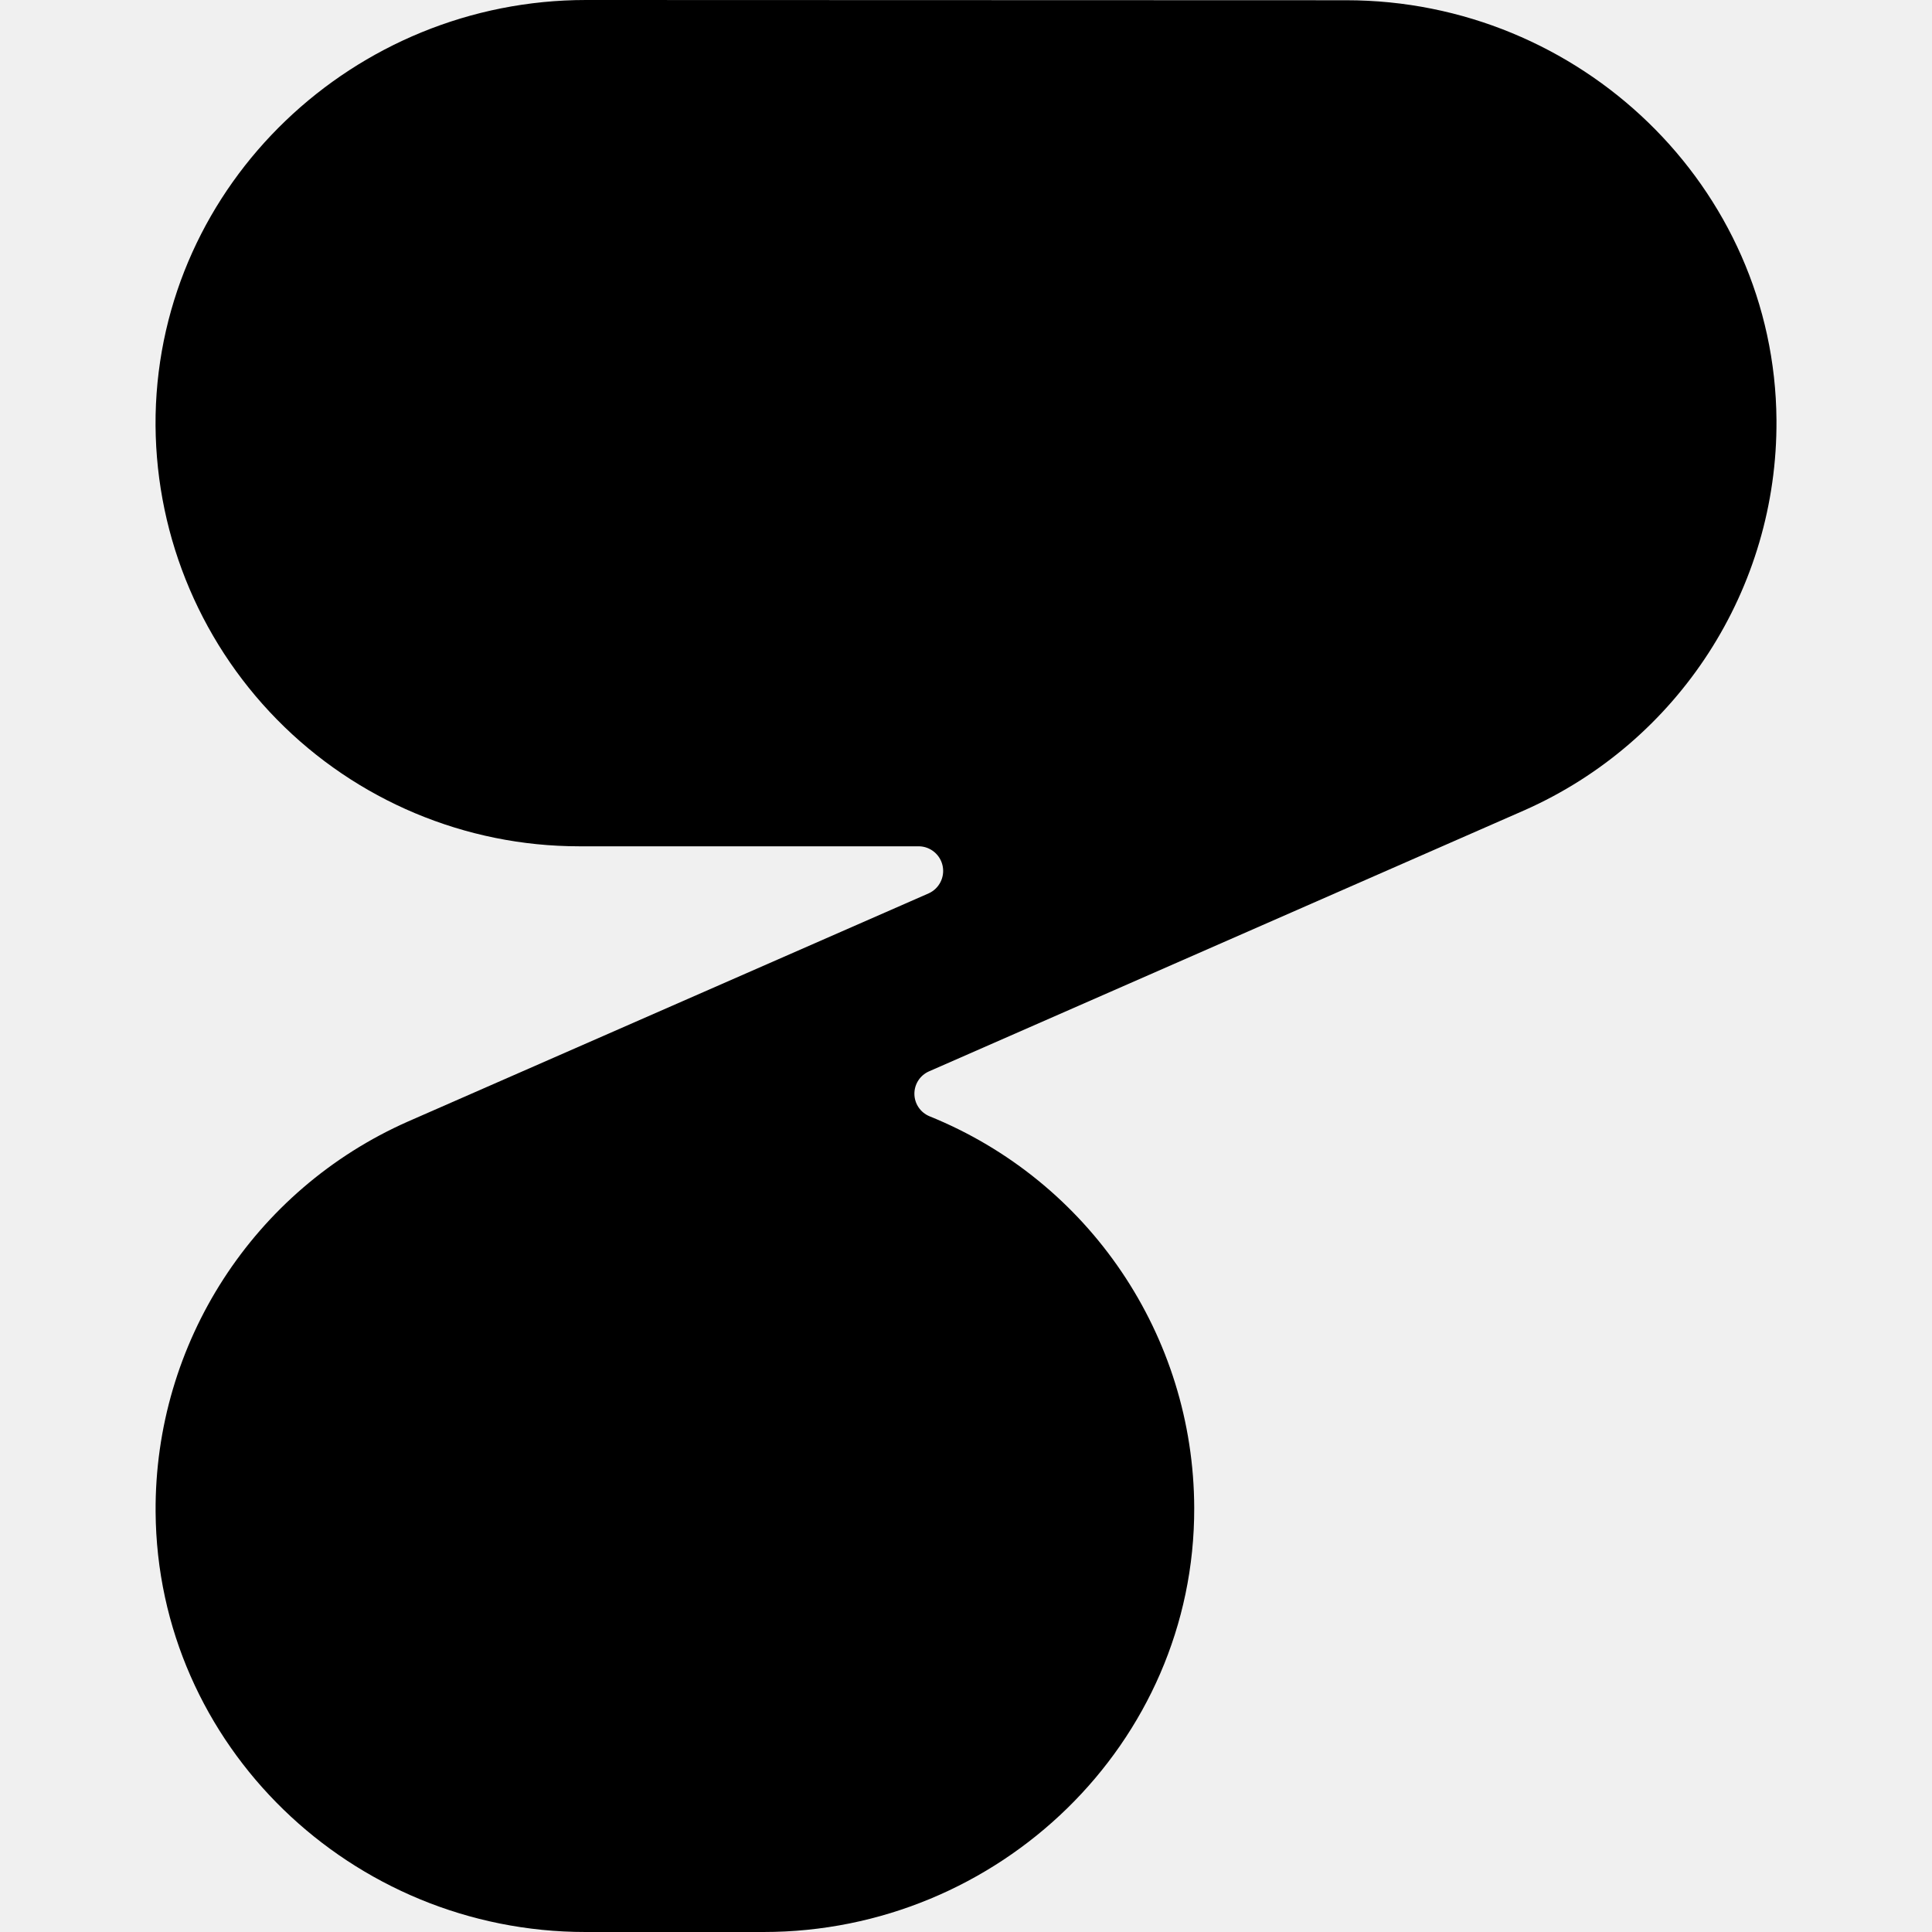
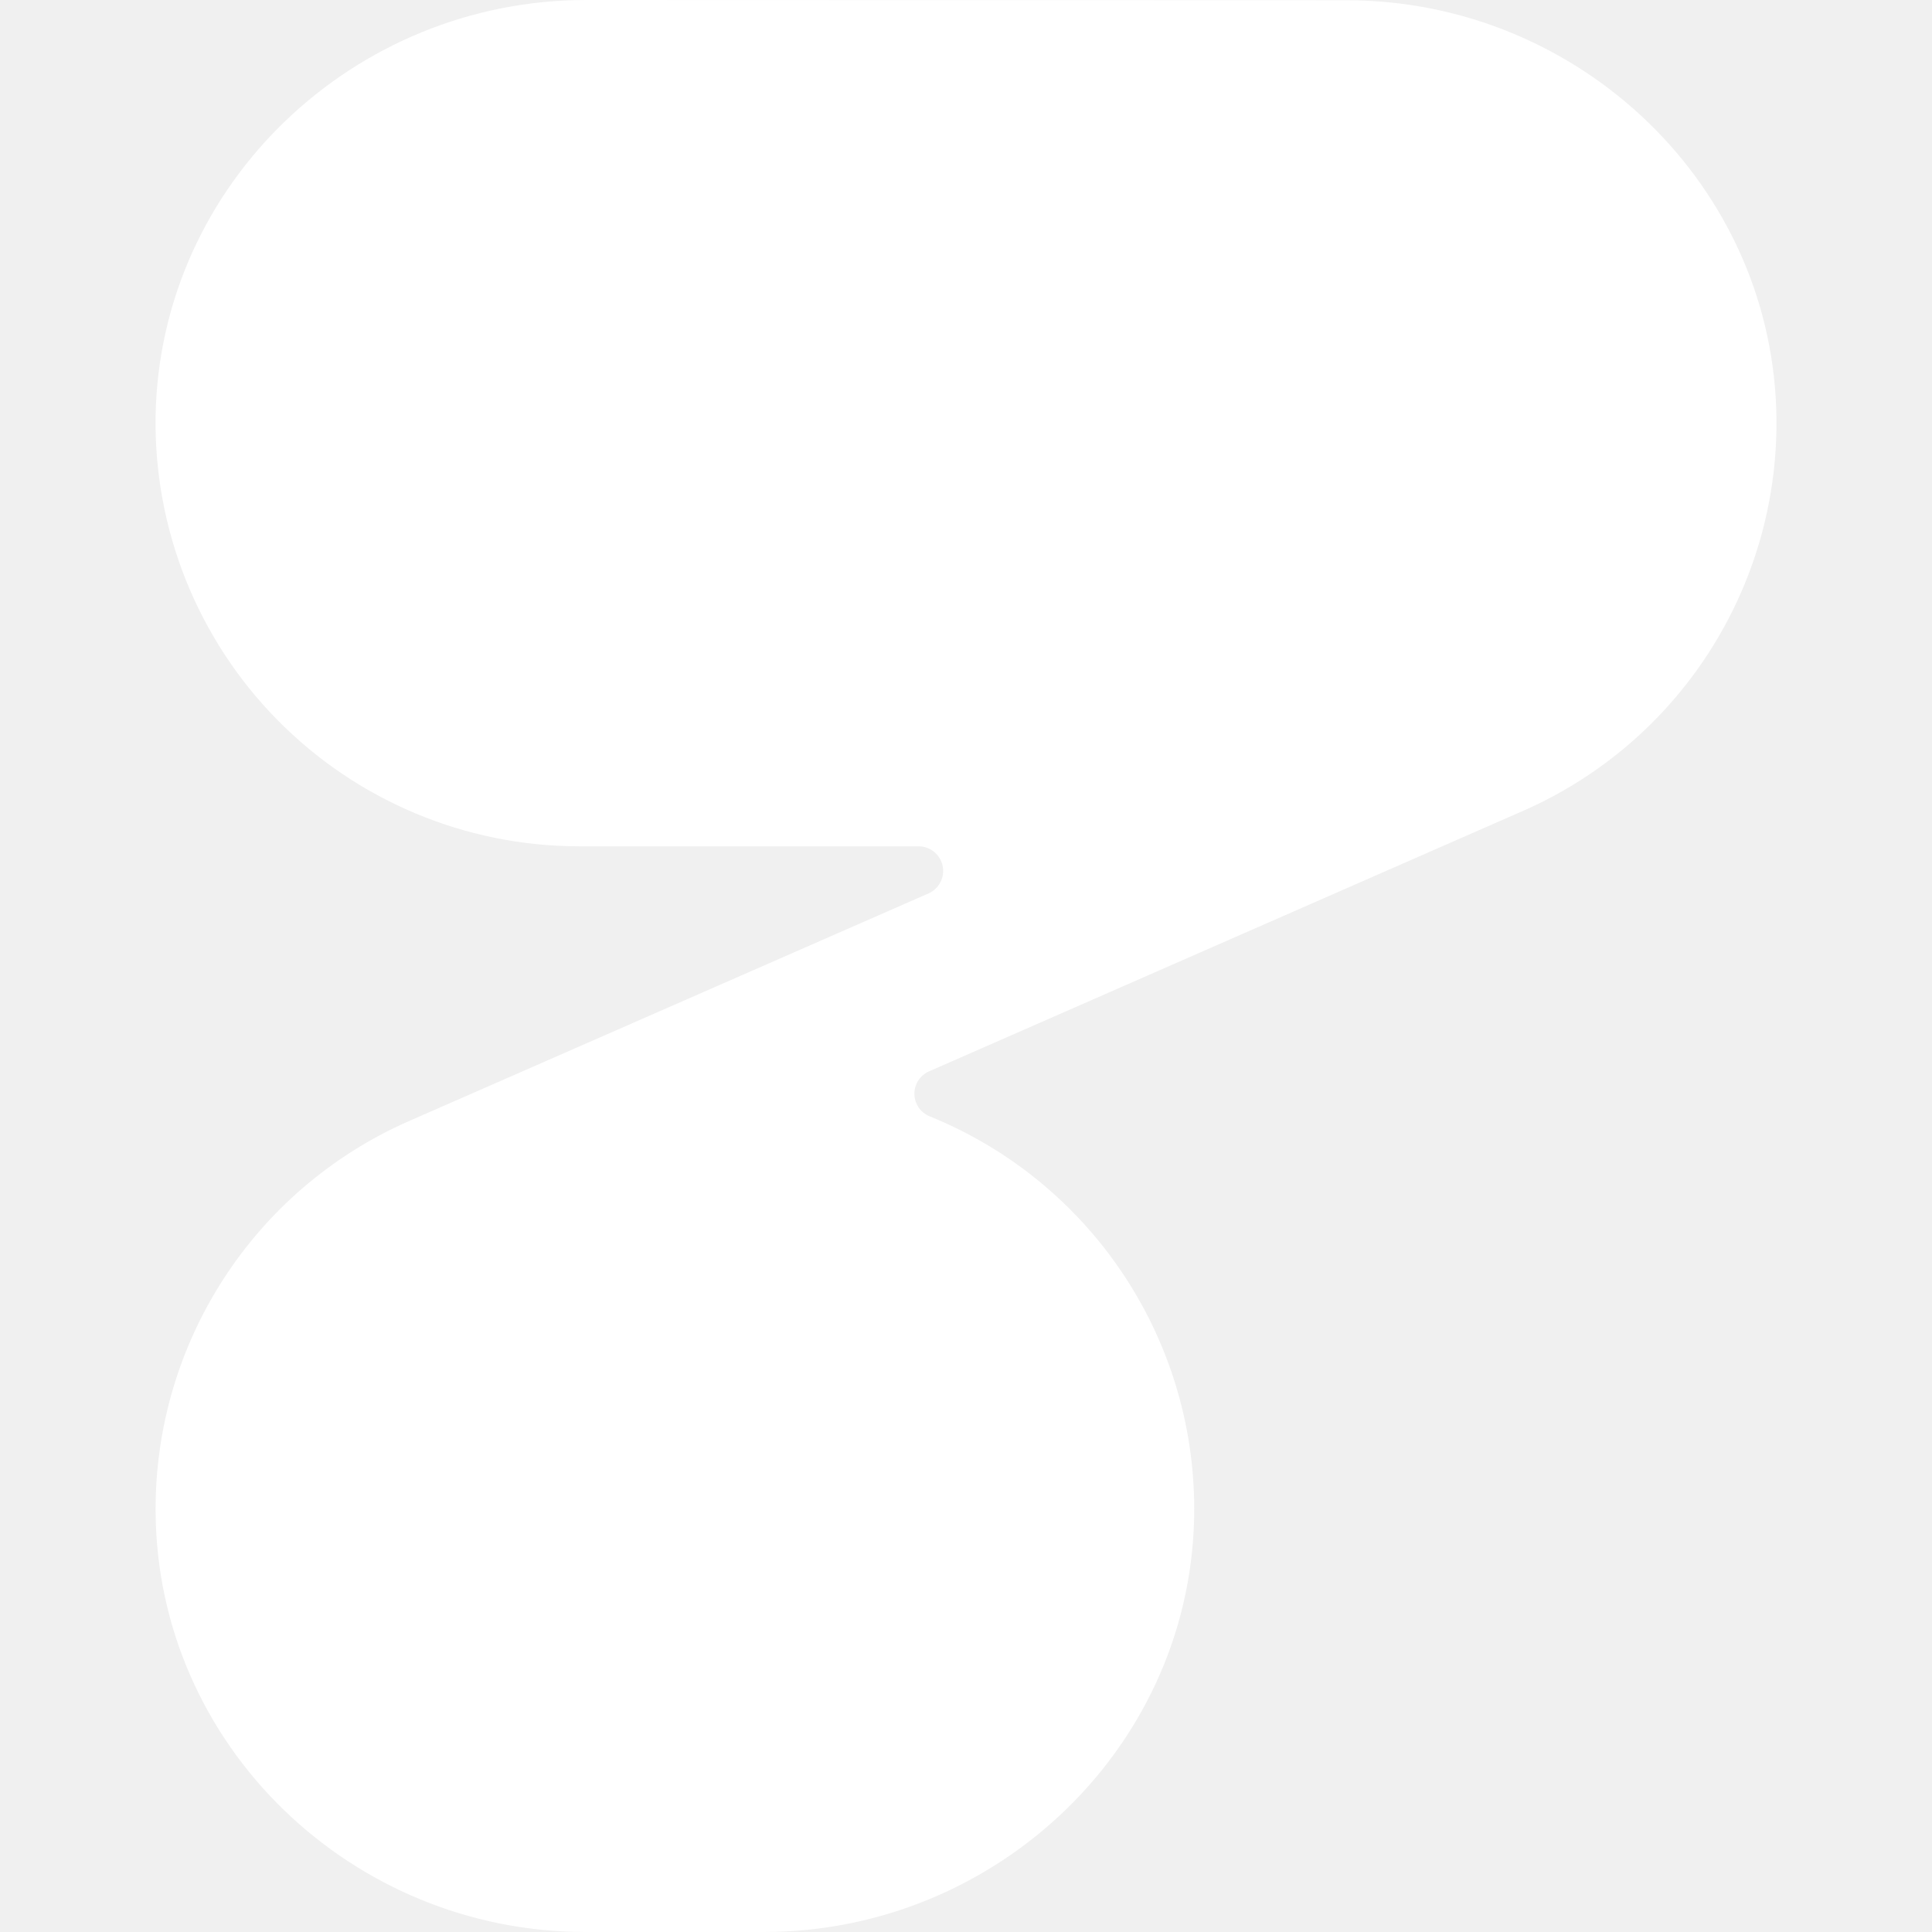
<svg xmlns="http://www.w3.org/2000/svg" width="512" height="512" viewBox="0 0 24 24">
-   <path fill="#000000" d="M7.28 0C4.4 0 1.992 2.279 1.933 5.155a5.263 5.263 0 0 0 5.26 5.358h4.223a.306.306 0 0 1 .122.584l-6.47 2.835a5.263 5.263 0 0 0-3.135 4.85C1.953 21.683 4.368 24 7.273 24h2.212c2.922 0 5.357-2.345 5.35-5.267a5.263 5.263 0 0 0-3.29-4.867a.303.303 0 0 1-.007-.556l7.402-3.246a5.263 5.263 0 0 0 3.128-4.846C22.047 2.317 19.626.003 16.724.003z" />
+   <path fill="#FFFFFF" d="M7.28 0C4.4 0 1.992 2.279 1.933 5.155a5.263 5.263 0 0 0 5.26 5.358h4.223a.306.306 0 0 1 .122.584l-6.47 2.835a5.263 5.263 0 0 0-3.135 4.85C1.953 21.683 4.368 24 7.273 24h2.212c2.922 0 5.357-2.345 5.35-5.267a5.263 5.263 0 0 0-3.29-4.867a.303.303 0 0 1-.007-.556l7.402-3.246a5.263 5.263 0 0 0 3.128-4.846C22.047 2.317 19.626.003 16.724.003z" />
</svg>
